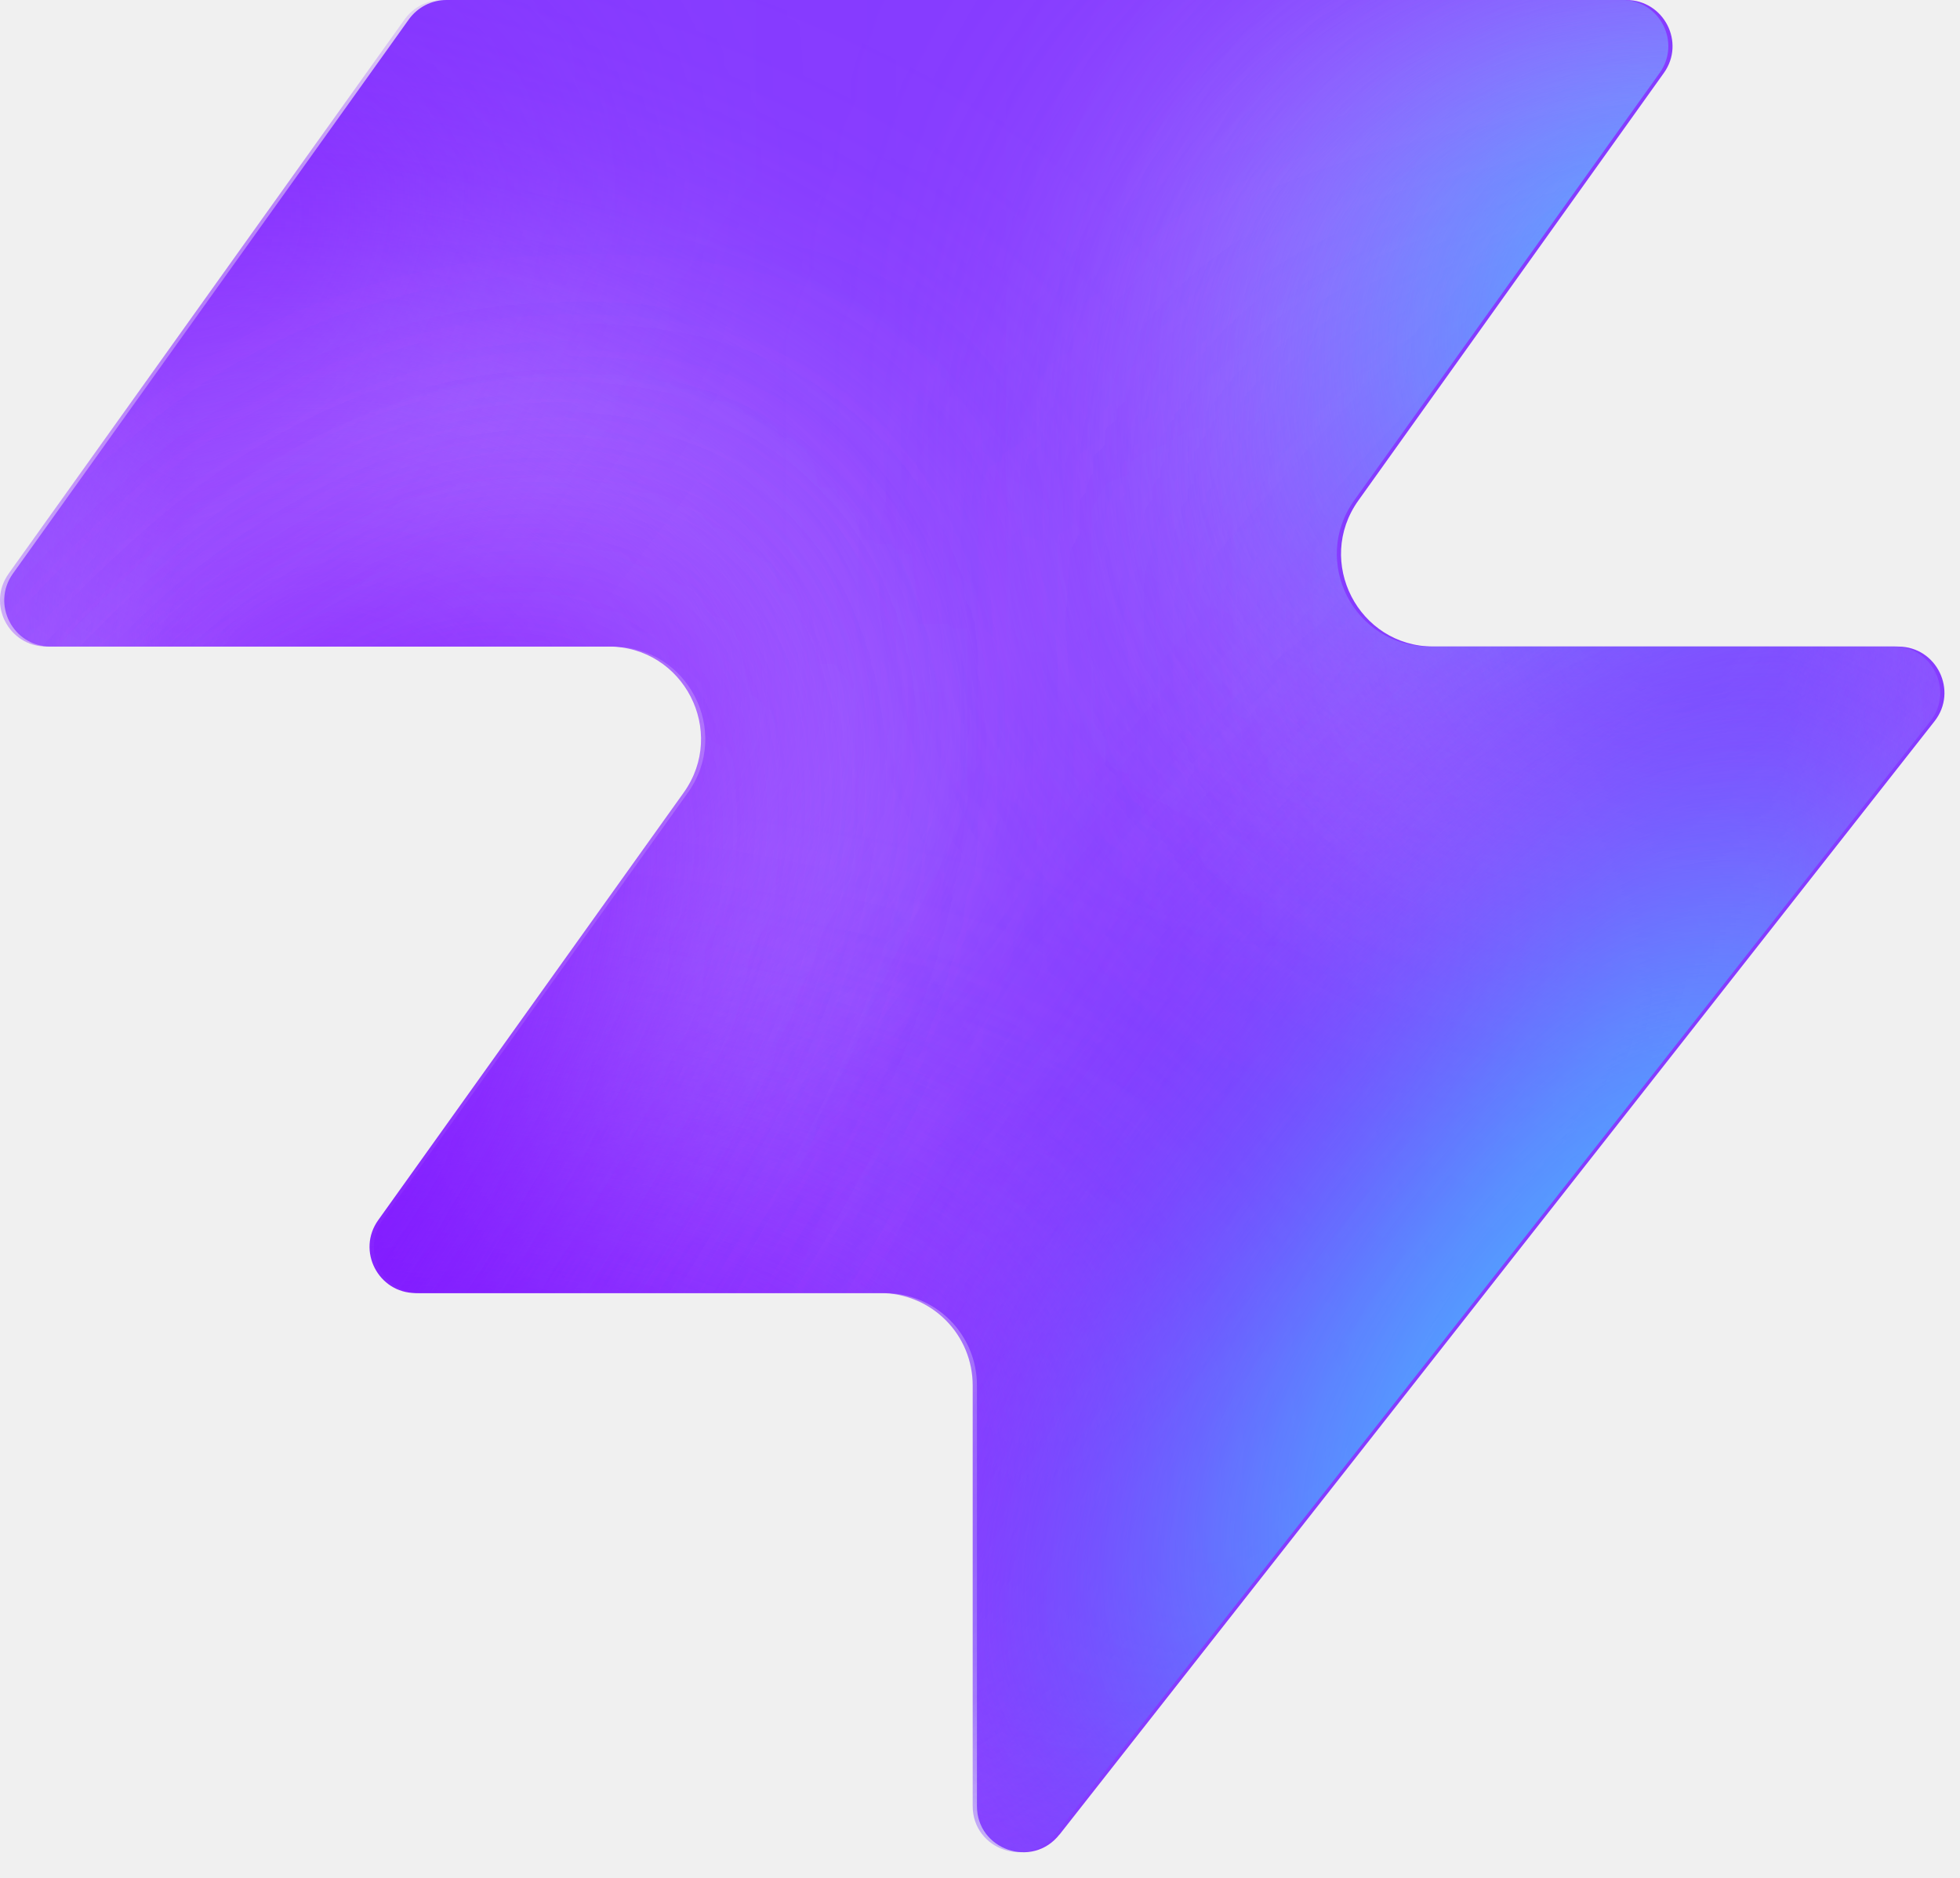
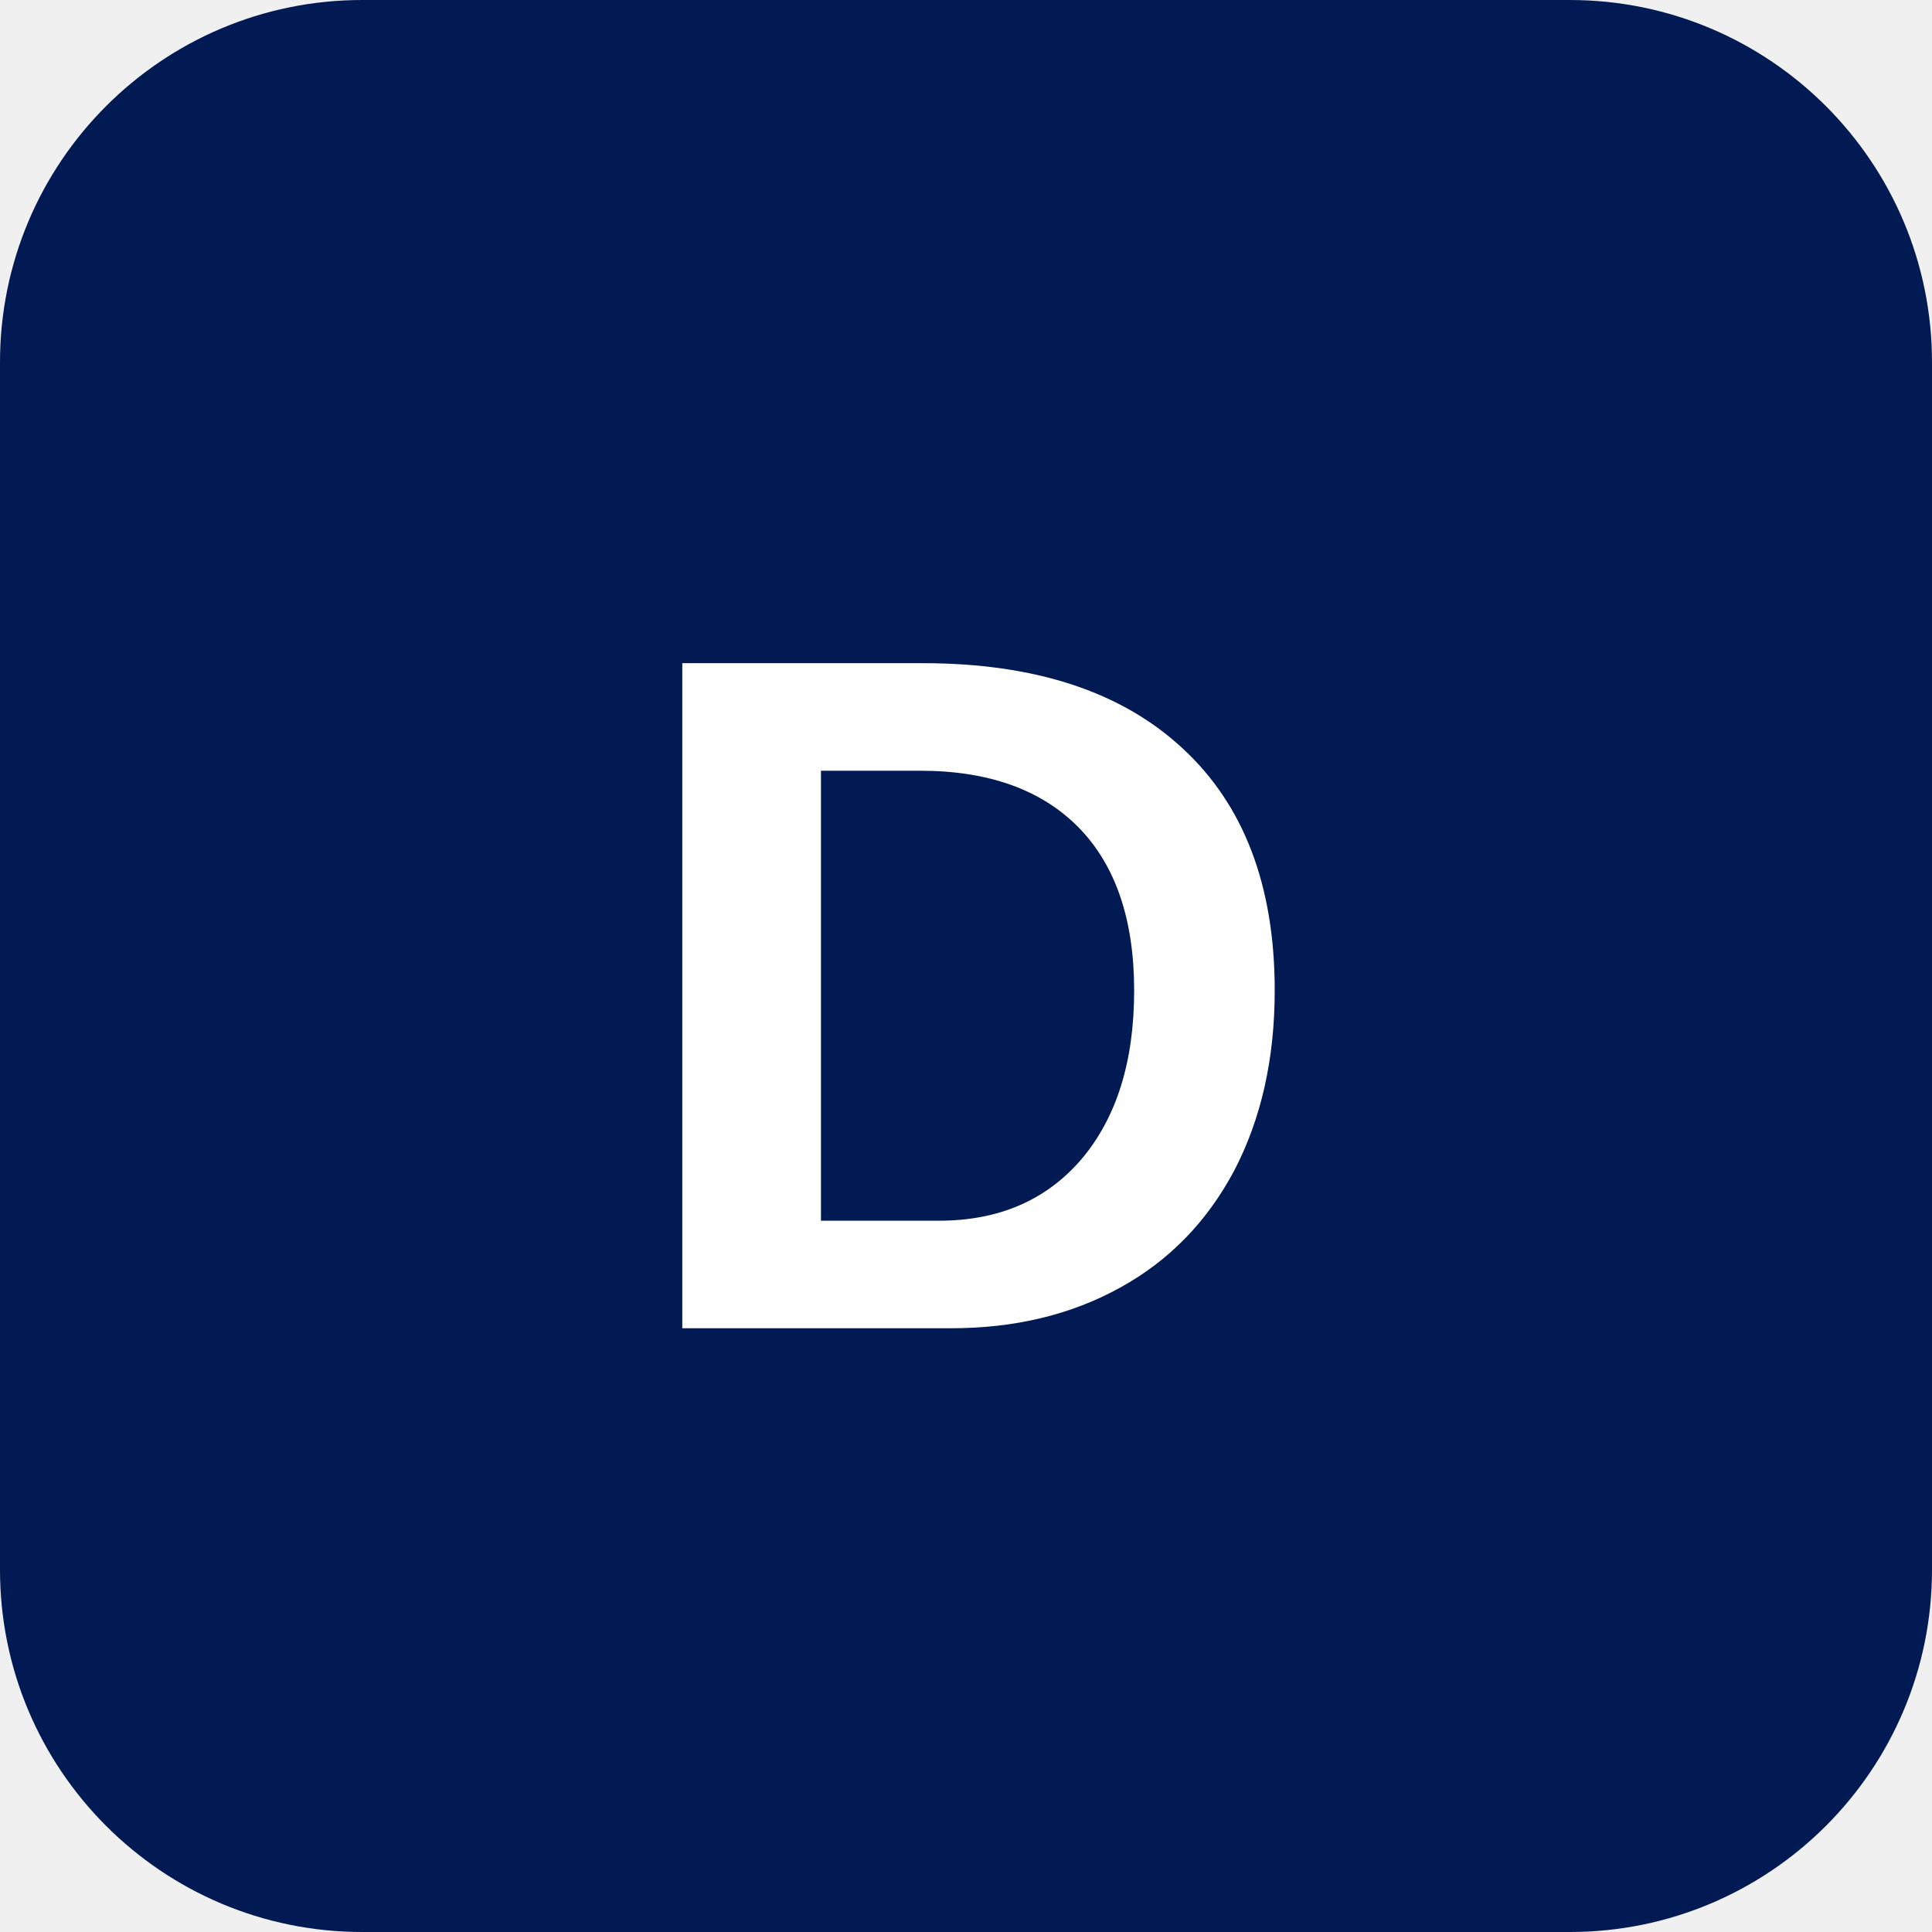
- <svg xmlns="http://www.w3.org/2000/svg" width="48" height="46" fill="none" viewBox="0 0 48 46">
-   <path fill="#863bff" d="M25.946 44.938c-.664.845-2.021.375-2.021-.698V33.937a2.26 2.26 0 0 0-2.262-2.262H10.287c-.92 0-1.456-1.04-.92-1.788l7.48-10.471c1.07-1.497 0-3.578-1.842-3.578H1.237c-.92 0-1.456-1.04-.92-1.788L10.013.474c.214-.297.556-.474.92-.474h28.894c.92 0 1.456 1.04.92 1.788l-7.48 10.471c-1.07 1.498 0 3.579 1.842 3.579h11.377c.943 0 1.473 1.088.89 1.83L25.947 44.94z" style="fill:#863bff;fill:color(display-p3 .525 .23 1);fill-opacity:1" />
-   <mask id="a" width="48" height="46" x="0" y="0" maskUnits="userSpaceOnUse" style="mask-type:alpha">
-     <path fill="#000" d="M25.842 44.938c-.664.844-2.021.375-2.021-.698V33.937a2.26 2.26 0 0 0-2.262-2.262H10.183c-.92 0-1.456-1.04-.92-1.788l7.48-10.471c1.07-1.498 0-3.579-1.842-3.579H1.133c-.92 0-1.456-1.04-.92-1.787L9.91.473c.214-.297.556-.474.92-.474h28.894c.92 0 1.456 1.04.92 1.788l-7.48 10.471c-1.07 1.498 0 3.578 1.842 3.578h11.377c.943 0 1.473 1.088.89 1.832L25.843 44.94z" style="fill:#000;fill-opacity:1" />
-   </mask>
-   <g mask="url(#a)">
-     <g filter="url(#b)">
-       <ellipse cx="5.508" cy="14.704" fill="#ede6ff" rx="5.508" ry="14.704" style="fill:#ede6ff;fill:color(display-p3 .927 .903 1);fill-opacity:1" transform="matrix(.00324 1 1 -.00324 -4.47 31.516)" />
-     </g>
-     <g filter="url(#c)">
-       <ellipse cx="10.399" cy="29.851" fill="#ede6ff" rx="10.399" ry="29.851" style="fill:#ede6ff;fill:color(display-p3 .927 .903 1);fill-opacity:1" transform="matrix(.00324 1 1 -.00324 -39.328 7.883)" />
-     </g>
-     <g filter="url(#d)">
-       <ellipse cx="5.508" cy="30.487" fill="#7e14ff" rx="5.508" ry="30.487" style="fill:#7e14ff;fill:color(display-p3 .492 .077 1);fill-opacity:1" transform="rotate(89.814 -25.913 -14.639)scale(1 -1)" />
-     </g>
-     <g filter="url(#e)">
-       <ellipse cx="5.508" cy="30.599" fill="#7e14ff" rx="5.508" ry="30.599" style="fill:#7e14ff;fill:color(display-p3 .492 .077 1);fill-opacity:1" transform="rotate(89.814 -32.644 -3.334)scale(1 -1)" />
-     </g>
-     <g filter="url(#f)">
-       <ellipse cx="5.508" cy="30.599" fill="#7e14ff" rx="5.508" ry="30.599" style="fill:#7e14ff;fill:color(display-p3 .492 .077 1);fill-opacity:1" transform="matrix(.00324 1 1 -.00324 -34.34 30.47)" />
-     </g>
-     <g filter="url(#g)">
-       <ellipse cx="14.072" cy="22.078" fill="#ede6ff" rx="14.072" ry="22.078" style="fill:#ede6ff;fill:color(display-p3 .927 .903 1);fill-opacity:1" transform="rotate(93.35 24.506 48.493)scale(-1 1)" />
-     </g>
-     <g filter="url(#h)">
-       <ellipse cx="3.47" cy="21.501" fill="#7e14ff" rx="3.47" ry="21.501" style="fill:#7e14ff;fill:color(display-p3 .492 .077 1);fill-opacity:1" transform="rotate(89.009 28.708 47.59)scale(-1 1)" />
-     </g>
-     <g filter="url(#i)">
-       <ellipse cx="3.47" cy="21.501" fill="#7e14ff" rx="3.47" ry="21.501" style="fill:#7e14ff;fill:color(display-p3 .492 .077 1);fill-opacity:1" transform="rotate(89.009 28.708 47.59)scale(-1 1)" />
-     </g>
-     <g filter="url(#j)">
-       <ellipse cx=".387" cy="8.972" fill="#7e14ff" rx="4.407" ry="29.108" style="fill:#7e14ff;fill:color(display-p3 .492 .077 1);fill-opacity:1" transform="rotate(39.51 .387 8.972)" />
-     </g>
-     <g filter="url(#k)">
-       <ellipse cx="47.523" cy="-6.092" fill="#7e14ff" rx="4.407" ry="29.108" style="fill:#7e14ff;fill:color(display-p3 .492 .077 1);fill-opacity:1" transform="rotate(37.892 47.523 -6.092)" />
-     </g>
-     <g filter="url(#l)">
-       <ellipse cx="41.412" cy="6.333" fill="#47bfff" rx="5.971" ry="9.665" style="fill:#47bfff;fill:color(display-p3 .28 .748 1);fill-opacity:1" transform="rotate(37.892 41.412 6.333)" />
-     </g>
-     <g filter="url(#m)">
-       <ellipse cx="-1.879" cy="38.332" fill="#7e14ff" rx="4.407" ry="29.108" style="fill:#7e14ff;fill:color(display-p3 .492 .077 1);fill-opacity:1" transform="rotate(37.892 -1.88 38.332)" />
-     </g>
-     <g filter="url(#n)">
-       <ellipse cx="-1.879" cy="38.332" fill="#7e14ff" rx="4.407" ry="29.108" style="fill:#7e14ff;fill:color(display-p3 .492 .077 1);fill-opacity:1" transform="rotate(37.892 -1.88 38.332)" />
-     </g>
-     <g filter="url(#o)">
-       <ellipse cx="35.651" cy="29.907" fill="#7e14ff" rx="4.407" ry="29.108" style="fill:#7e14ff;fill:color(display-p3 .492 .077 1);fill-opacity:1" transform="rotate(37.892 35.651 29.907)" />
-     </g>
-     <g filter="url(#p)">
-       <ellipse cx="38.418" cy="32.4" fill="#47bfff" rx="5.971" ry="15.297" style="fill:#47bfff;fill:color(display-p3 .28 .748 1);fill-opacity:1" transform="rotate(37.892 38.418 32.4)" />
-     </g>
-   </g>
-   <defs>
-     <filter id="b" width="60.045" height="41.654" x="-19.77" y="16.149" color-interpolation-filters="sRGB" filterUnits="userSpaceOnUse">
-       <feFlood flood-opacity="0" result="BackgroundImageFix" />
-       <feBlend in="SourceGraphic" in2="BackgroundImageFix" result="shape" />
-       <feGaussianBlur result="effect1_foregroundBlur_2002_17158" stdDeviation="7.659" />
-     </filter>
-     <filter id="c" width="90.34" height="51.437" x="-54.613" y="-7.533" color-interpolation-filters="sRGB" filterUnits="userSpaceOnUse">
-       <feFlood flood-opacity="0" result="BackgroundImageFix" />
-       <feBlend in="SourceGraphic" in2="BackgroundImageFix" result="shape" />
-       <feGaussianBlur result="effect1_foregroundBlur_2002_17158" stdDeviation="7.659" />
-     </filter>
-     <filter id="d" width="79.355" height="29.4" x="-49.64" y="2.03" color-interpolation-filters="sRGB" filterUnits="userSpaceOnUse">
-       <feFlood flood-opacity="0" result="BackgroundImageFix" />
-       <feBlend in="SourceGraphic" in2="BackgroundImageFix" result="shape" />
-       <feGaussianBlur result="effect1_foregroundBlur_2002_17158" stdDeviation="4.596" />
-     </filter>
-     <filter id="e" width="79.579" height="29.4" x="-45.045" y="20.029" color-interpolation-filters="sRGB" filterUnits="userSpaceOnUse">
-       <feFlood flood-opacity="0" result="BackgroundImageFix" />
-       <feBlend in="SourceGraphic" in2="BackgroundImageFix" result="shape" />
-       <feGaussianBlur result="effect1_foregroundBlur_2002_17158" stdDeviation="4.596" />
-     </filter>
-     <filter id="f" width="79.579" height="29.4" x="-43.513" y="21.178" color-interpolation-filters="sRGB" filterUnits="userSpaceOnUse">
-       <feFlood flood-opacity="0" result="BackgroundImageFix" />
-       <feBlend in="SourceGraphic" in2="BackgroundImageFix" result="shape" />
-       <feGaussianBlur result="effect1_foregroundBlur_2002_17158" stdDeviation="4.596" />
-     </filter>
-     <filter id="g" width="74.749" height="58.852" x="15.756" y="-17.901" color-interpolation-filters="sRGB" filterUnits="userSpaceOnUse">
-       <feFlood flood-opacity="0" result="BackgroundImageFix" />
-       <feBlend in="SourceGraphic" in2="BackgroundImageFix" result="shape" />
-       <feGaussianBlur result="effect1_foregroundBlur_2002_17158" stdDeviation="7.659" />
-     </filter>
-     <filter id="h" width="61.377" height="25.362" x="23.548" y="2.284" color-interpolation-filters="sRGB" filterUnits="userSpaceOnUse">
-       <feFlood flood-opacity="0" result="BackgroundImageFix" />
-       <feBlend in="SourceGraphic" in2="BackgroundImageFix" result="shape" />
-       <feGaussianBlur result="effect1_foregroundBlur_2002_17158" stdDeviation="4.596" />
-     </filter>
-     <filter id="i" width="61.377" height="25.362" x="23.548" y="2.284" color-interpolation-filters="sRGB" filterUnits="userSpaceOnUse">
-       <feFlood flood-opacity="0" result="BackgroundImageFix" />
-       <feBlend in="SourceGraphic" in2="BackgroundImageFix" result="shape" />
-       <feGaussianBlur result="effect1_foregroundBlur_2002_17158" stdDeviation="4.596" />
-     </filter>
-     <filter id="j" width="56.045" height="63.649" x="-27.636" y="-22.853" color-interpolation-filters="sRGB" filterUnits="userSpaceOnUse">
-       <feFlood flood-opacity="0" result="BackgroundImageFix" />
-       <feBlend in="SourceGraphic" in2="BackgroundImageFix" result="shape" />
-       <feGaussianBlur result="effect1_foregroundBlur_2002_17158" stdDeviation="4.596" />
-     </filter>
-     <filter id="k" width="54.814" height="64.646" x="20.116" y="-38.415" color-interpolation-filters="sRGB" filterUnits="userSpaceOnUse">
-       <feFlood flood-opacity="0" result="BackgroundImageFix" />
-       <feBlend in="SourceGraphic" in2="BackgroundImageFix" result="shape" />
-       <feGaussianBlur result="effect1_foregroundBlur_2002_17158" stdDeviation="4.596" />
-     </filter>
-     <filter id="l" width="33.541" height="35.313" x="24.641" y="-11.323" color-interpolation-filters="sRGB" filterUnits="userSpaceOnUse">
-       <feFlood flood-opacity="0" result="BackgroundImageFix" />
-       <feBlend in="SourceGraphic" in2="BackgroundImageFix" result="shape" />
-       <feGaussianBlur result="effect1_foregroundBlur_2002_17158" stdDeviation="4.596" />
-     </filter>
-     <filter id="m" width="54.814" height="64.646" x="-29.286" y="6.009" color-interpolation-filters="sRGB" filterUnits="userSpaceOnUse">
-       <feFlood flood-opacity="0" result="BackgroundImageFix" />
-       <feBlend in="SourceGraphic" in2="BackgroundImageFix" result="shape" />
-       <feGaussianBlur result="effect1_foregroundBlur_2002_17158" stdDeviation="4.596" />
-     </filter>
-     <filter id="n" width="54.814" height="64.646" x="-29.286" y="6.009" color-interpolation-filters="sRGB" filterUnits="userSpaceOnUse">
-       <feFlood flood-opacity="0" result="BackgroundImageFix" />
-       <feBlend in="SourceGraphic" in2="BackgroundImageFix" result="shape" />
-       <feGaussianBlur result="effect1_foregroundBlur_2002_17158" stdDeviation="4.596" />
-     </filter>
-     <filter id="o" width="54.814" height="64.646" x="8.244" y="-2.416" color-interpolation-filters="sRGB" filterUnits="userSpaceOnUse">
-       <feFlood flood-opacity="0" result="BackgroundImageFix" />
-       <feBlend in="SourceGraphic" in2="BackgroundImageFix" result="shape" />
-       <feGaussianBlur result="effect1_foregroundBlur_2002_17158" stdDeviation="4.596" />
-     </filter>
-     <filter id="p" width="39.409" height="43.623" x="18.713" y="10.588" color-interpolation-filters="sRGB" filterUnits="userSpaceOnUse">
-       <feFlood flood-opacity="0" result="BackgroundImageFix" />
-       <feBlend in="SourceGraphic" in2="BackgroundImageFix" result="shape" />
-       <feGaussianBlur result="effect1_foregroundBlur_2002_17158" stdDeviation="4.596" />
-     </filter>
-   </defs>
+ <svg xmlns="http://www.w3.org/2000/svg" viewBox="0 0 32 32">
+   <rect width="32" height="32" rx="6" fill="#021A54" />
+   <text x="16" y="22" font-size="16" fill="#fff" text-anchor="middle" font-family="Arial" font-weight="bold">D</text>
</svg>
